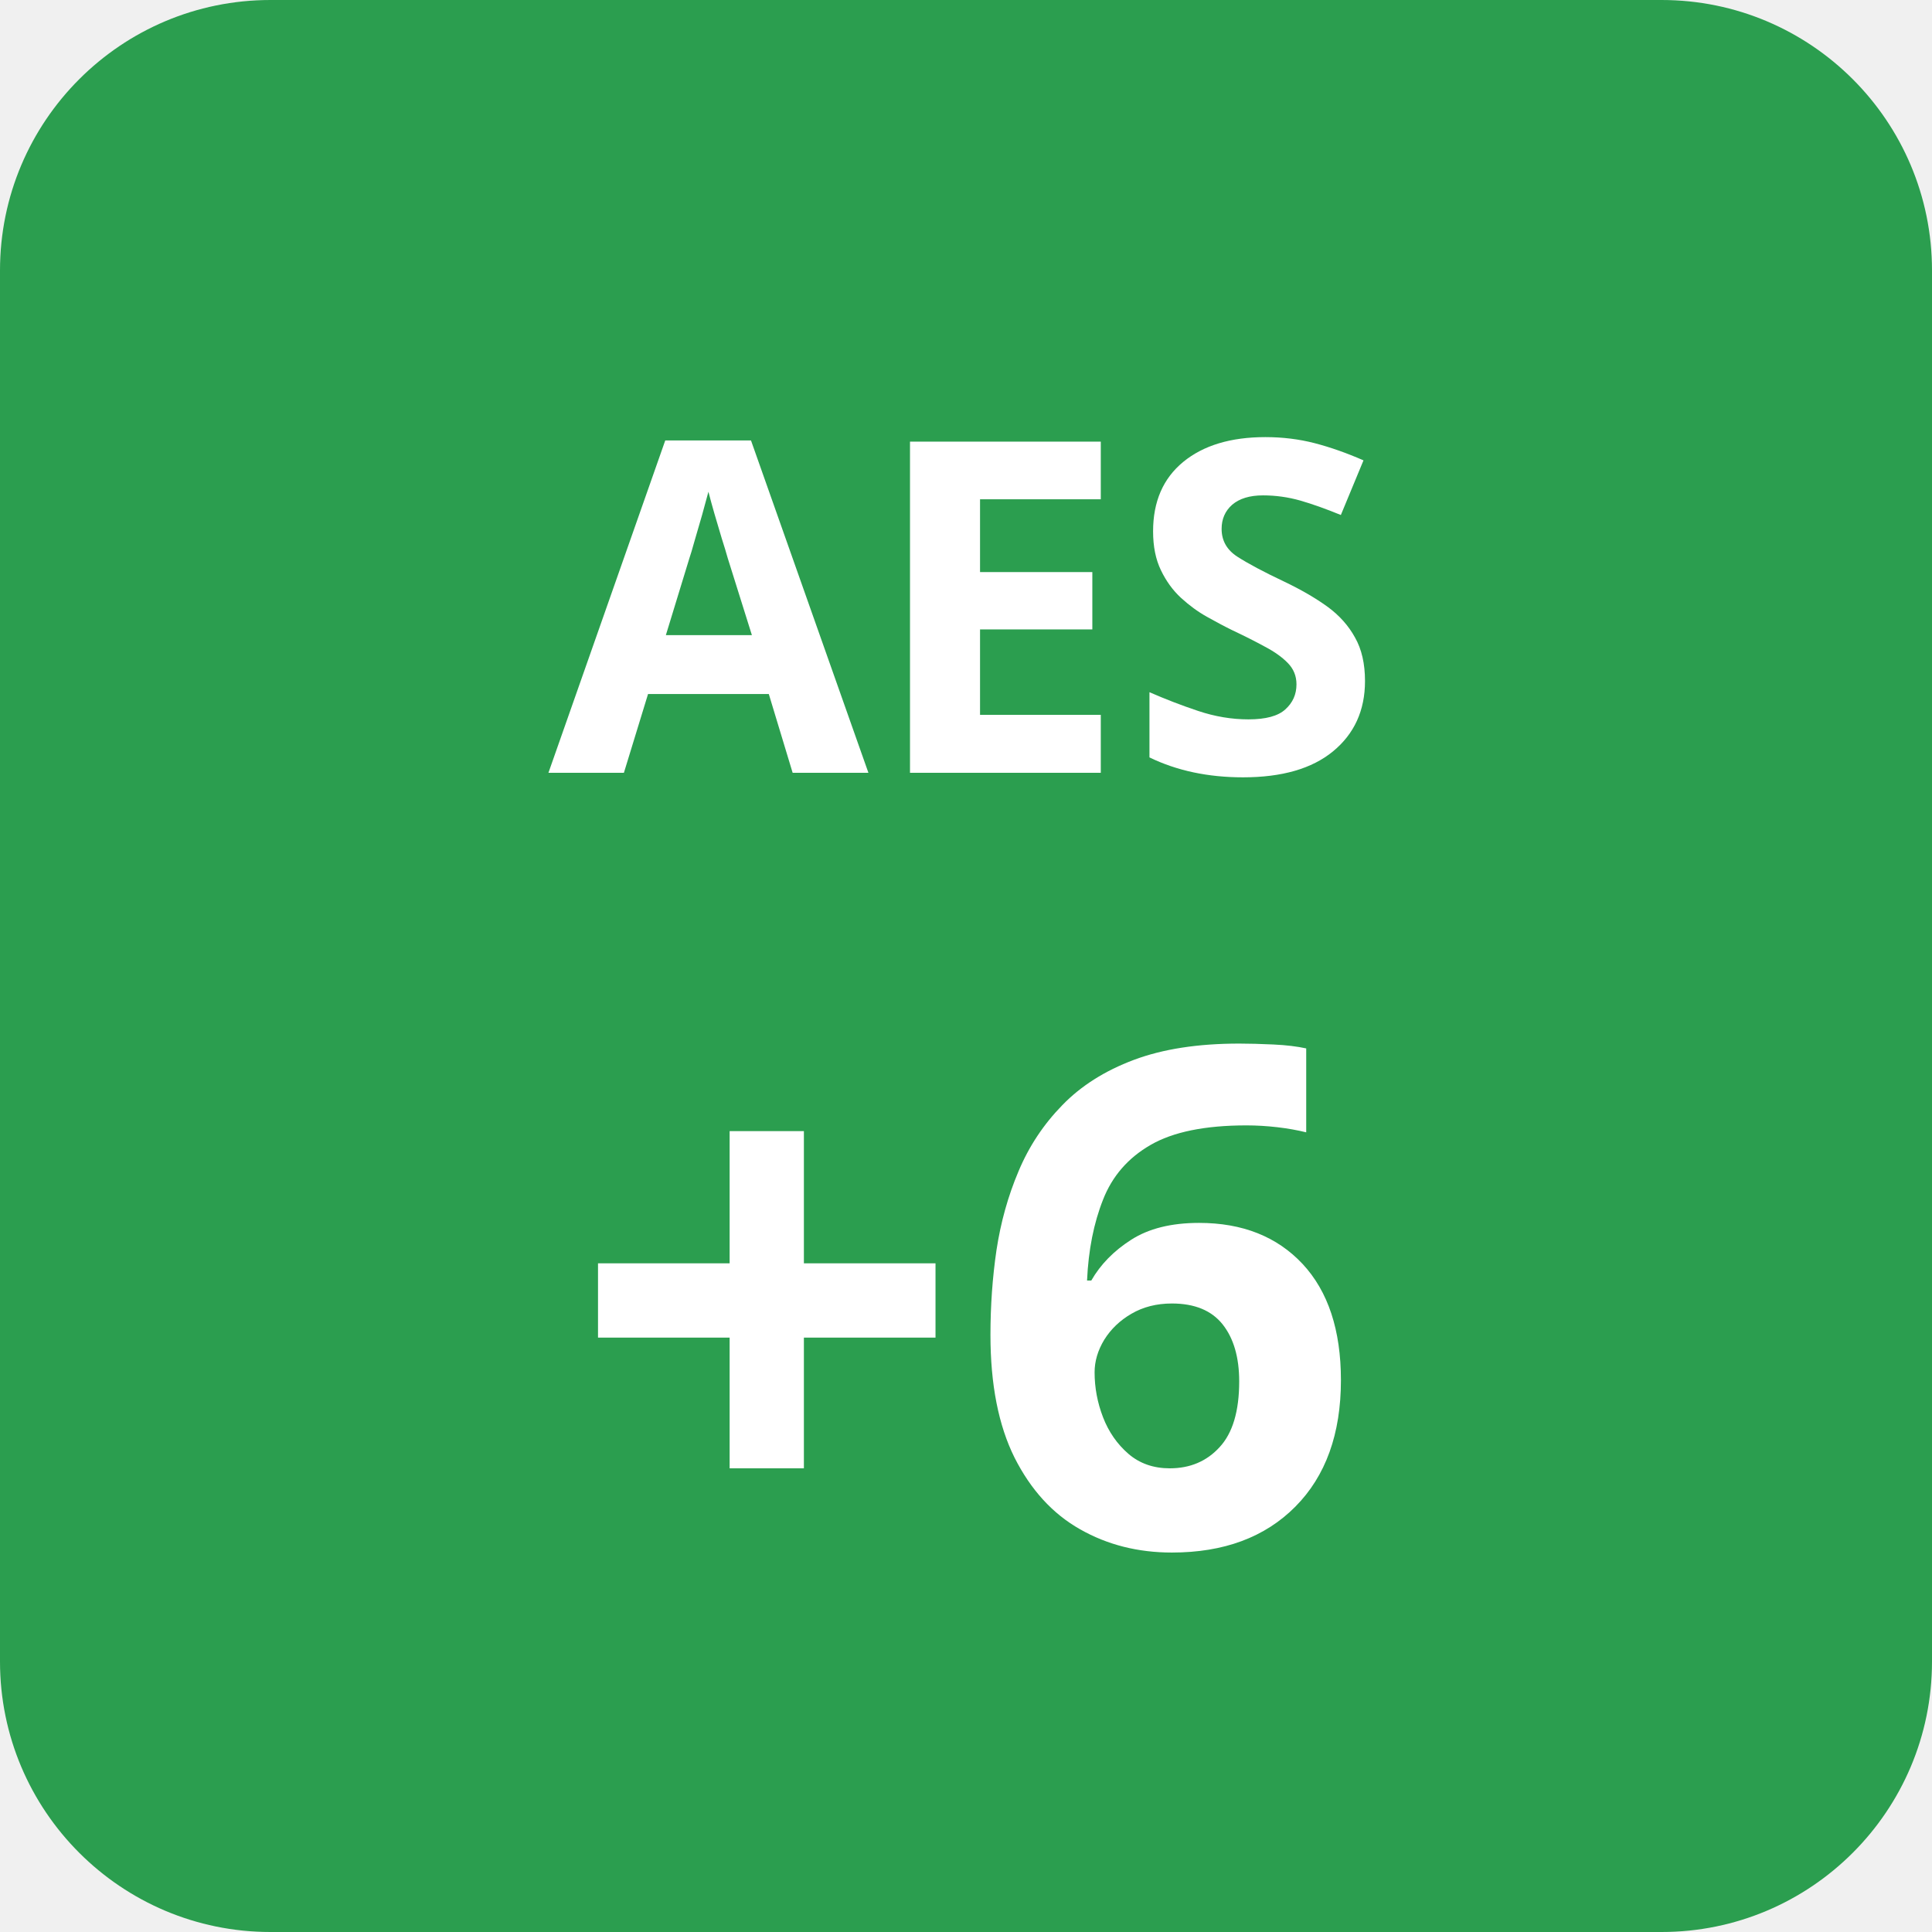
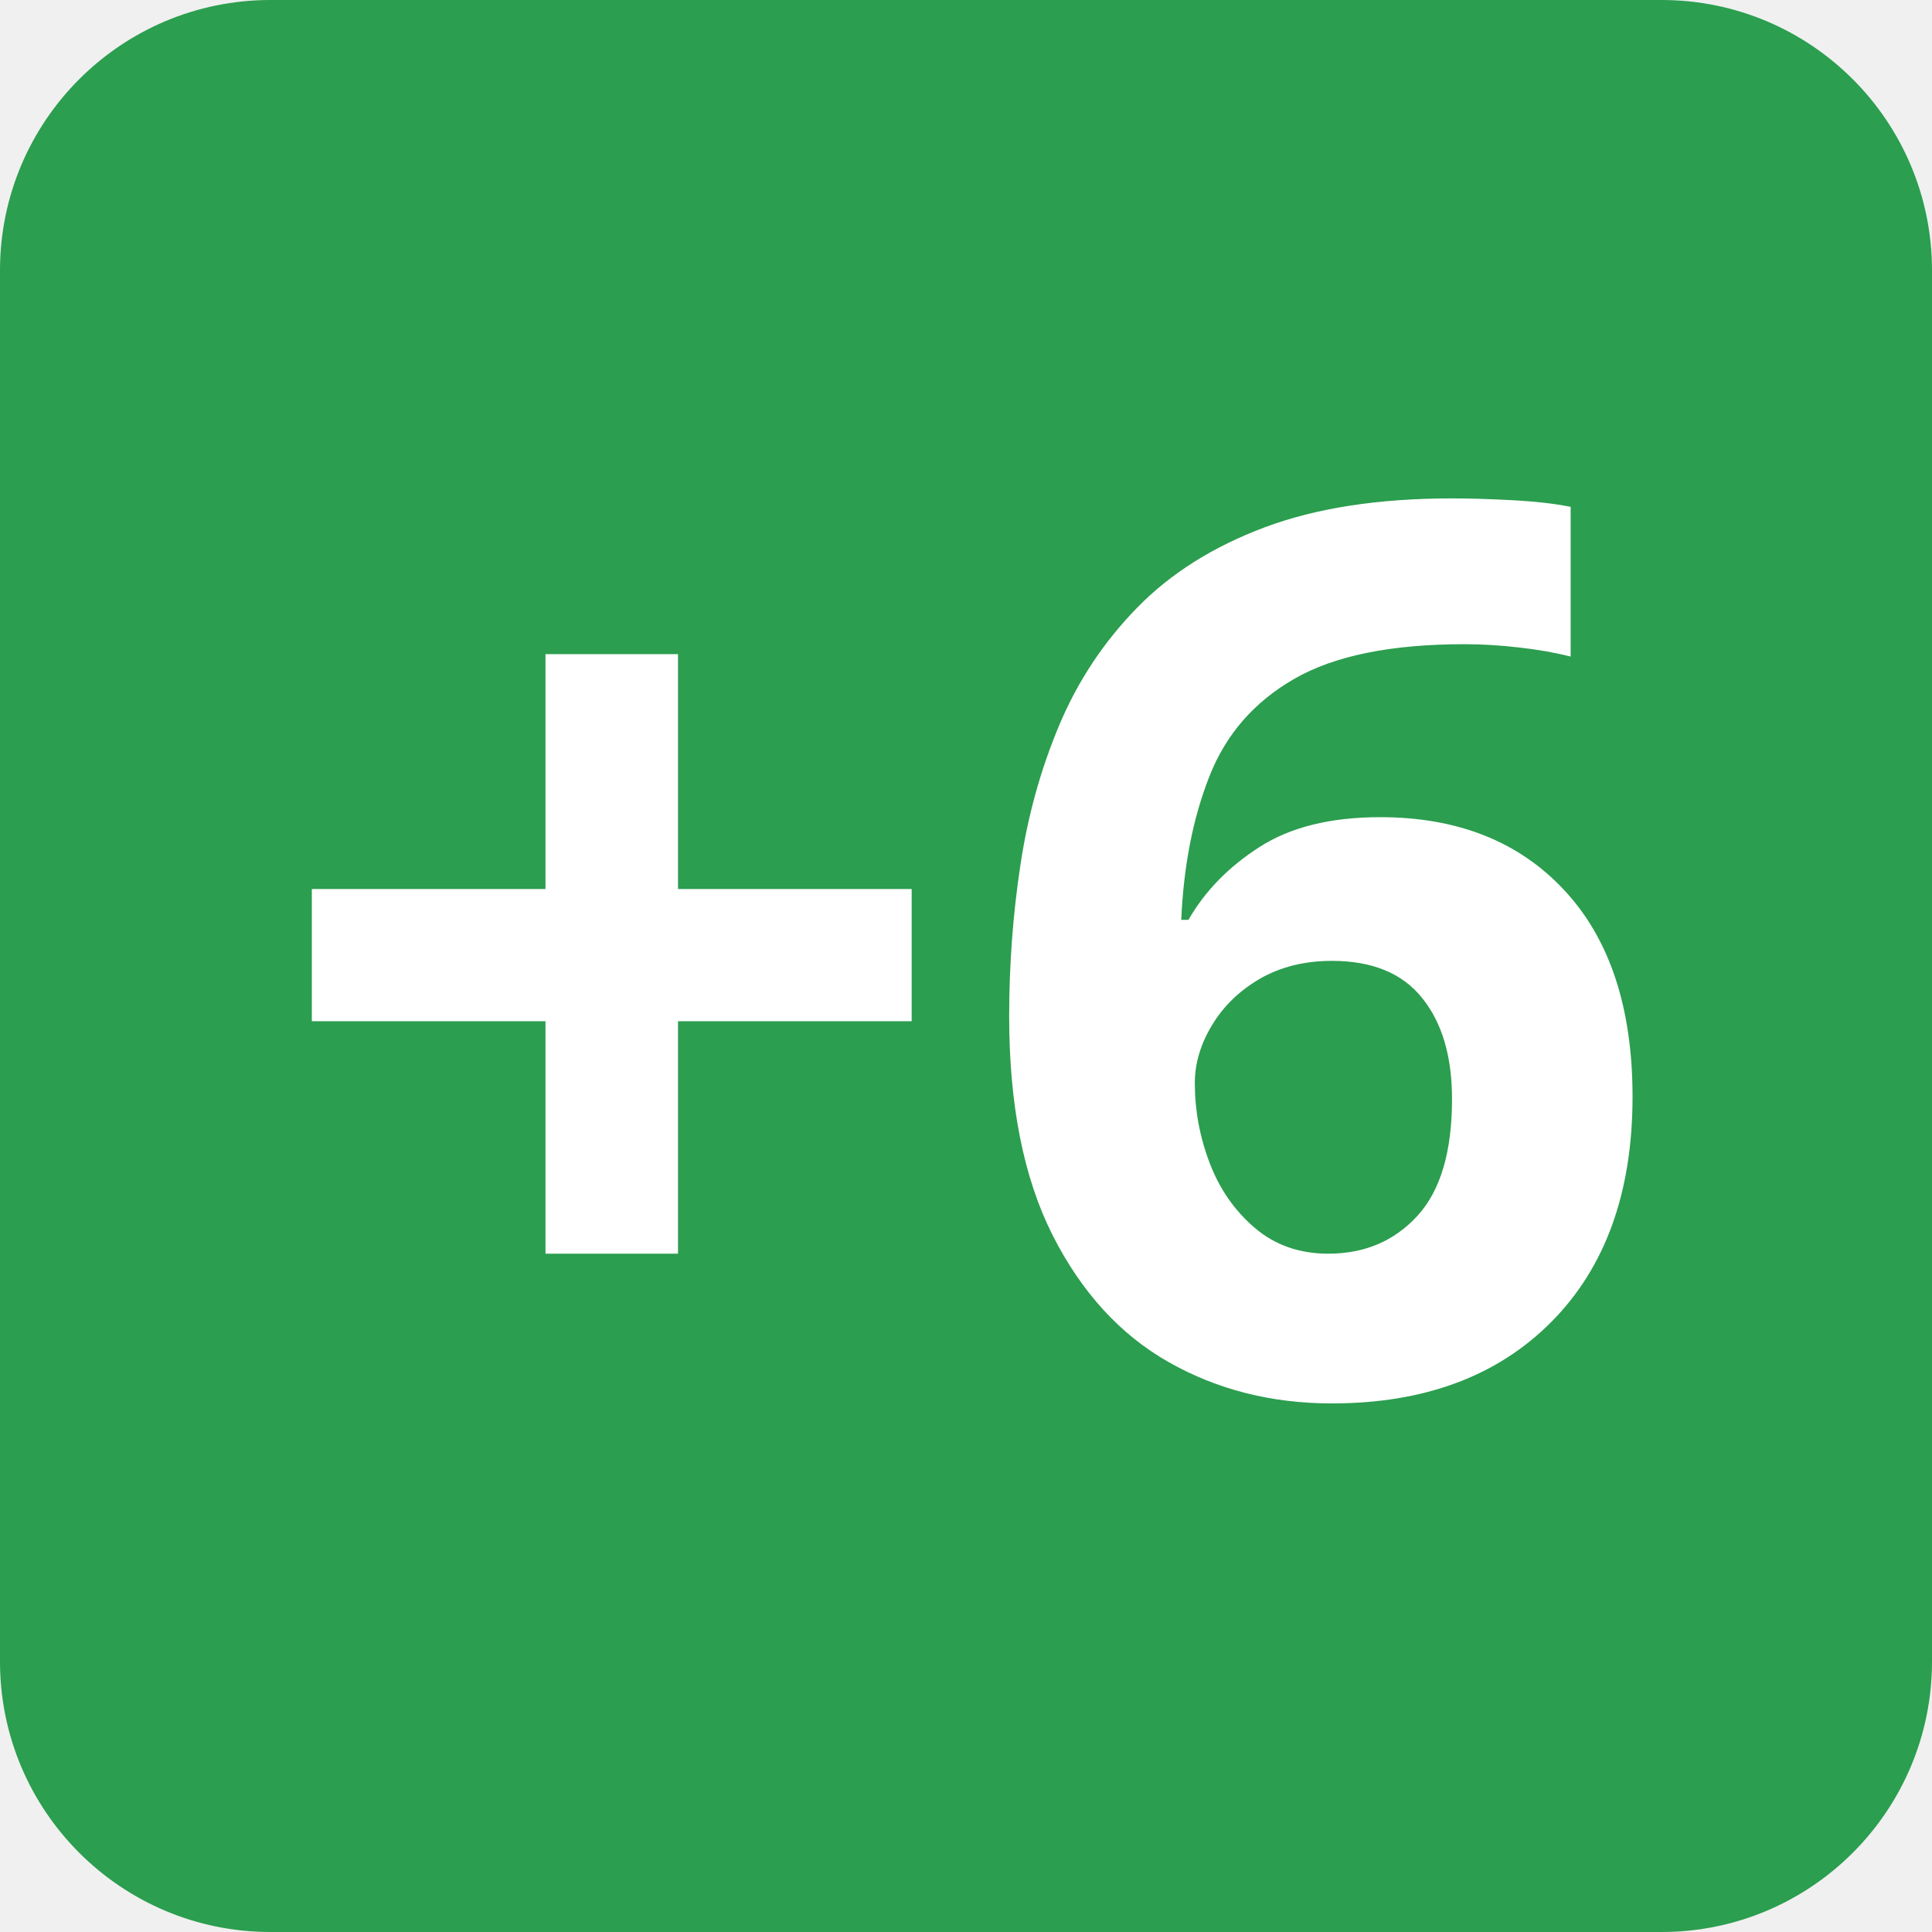
<svg xmlns="http://www.w3.org/2000/svg" width="100" height="100">
  <rect width="100" height="100" rx="14" fill="#2b9e4f" />
-   <text x="50" y="40" font-size="24" font-family="sans-serif" font-weight="700" fill="#fff" text-anchor="middle">AES</text>
-   <text x="50" y="80" font-size="36" font-family="sans-serif" font-weight="900" fill="#fff" text-anchor="middle">+6</text>
+   <text x="50" y="72" font-size="64" font-family="sans-serif" font-weight="900" fill="#fff" text-anchor="middle">+6</text>
</svg>
